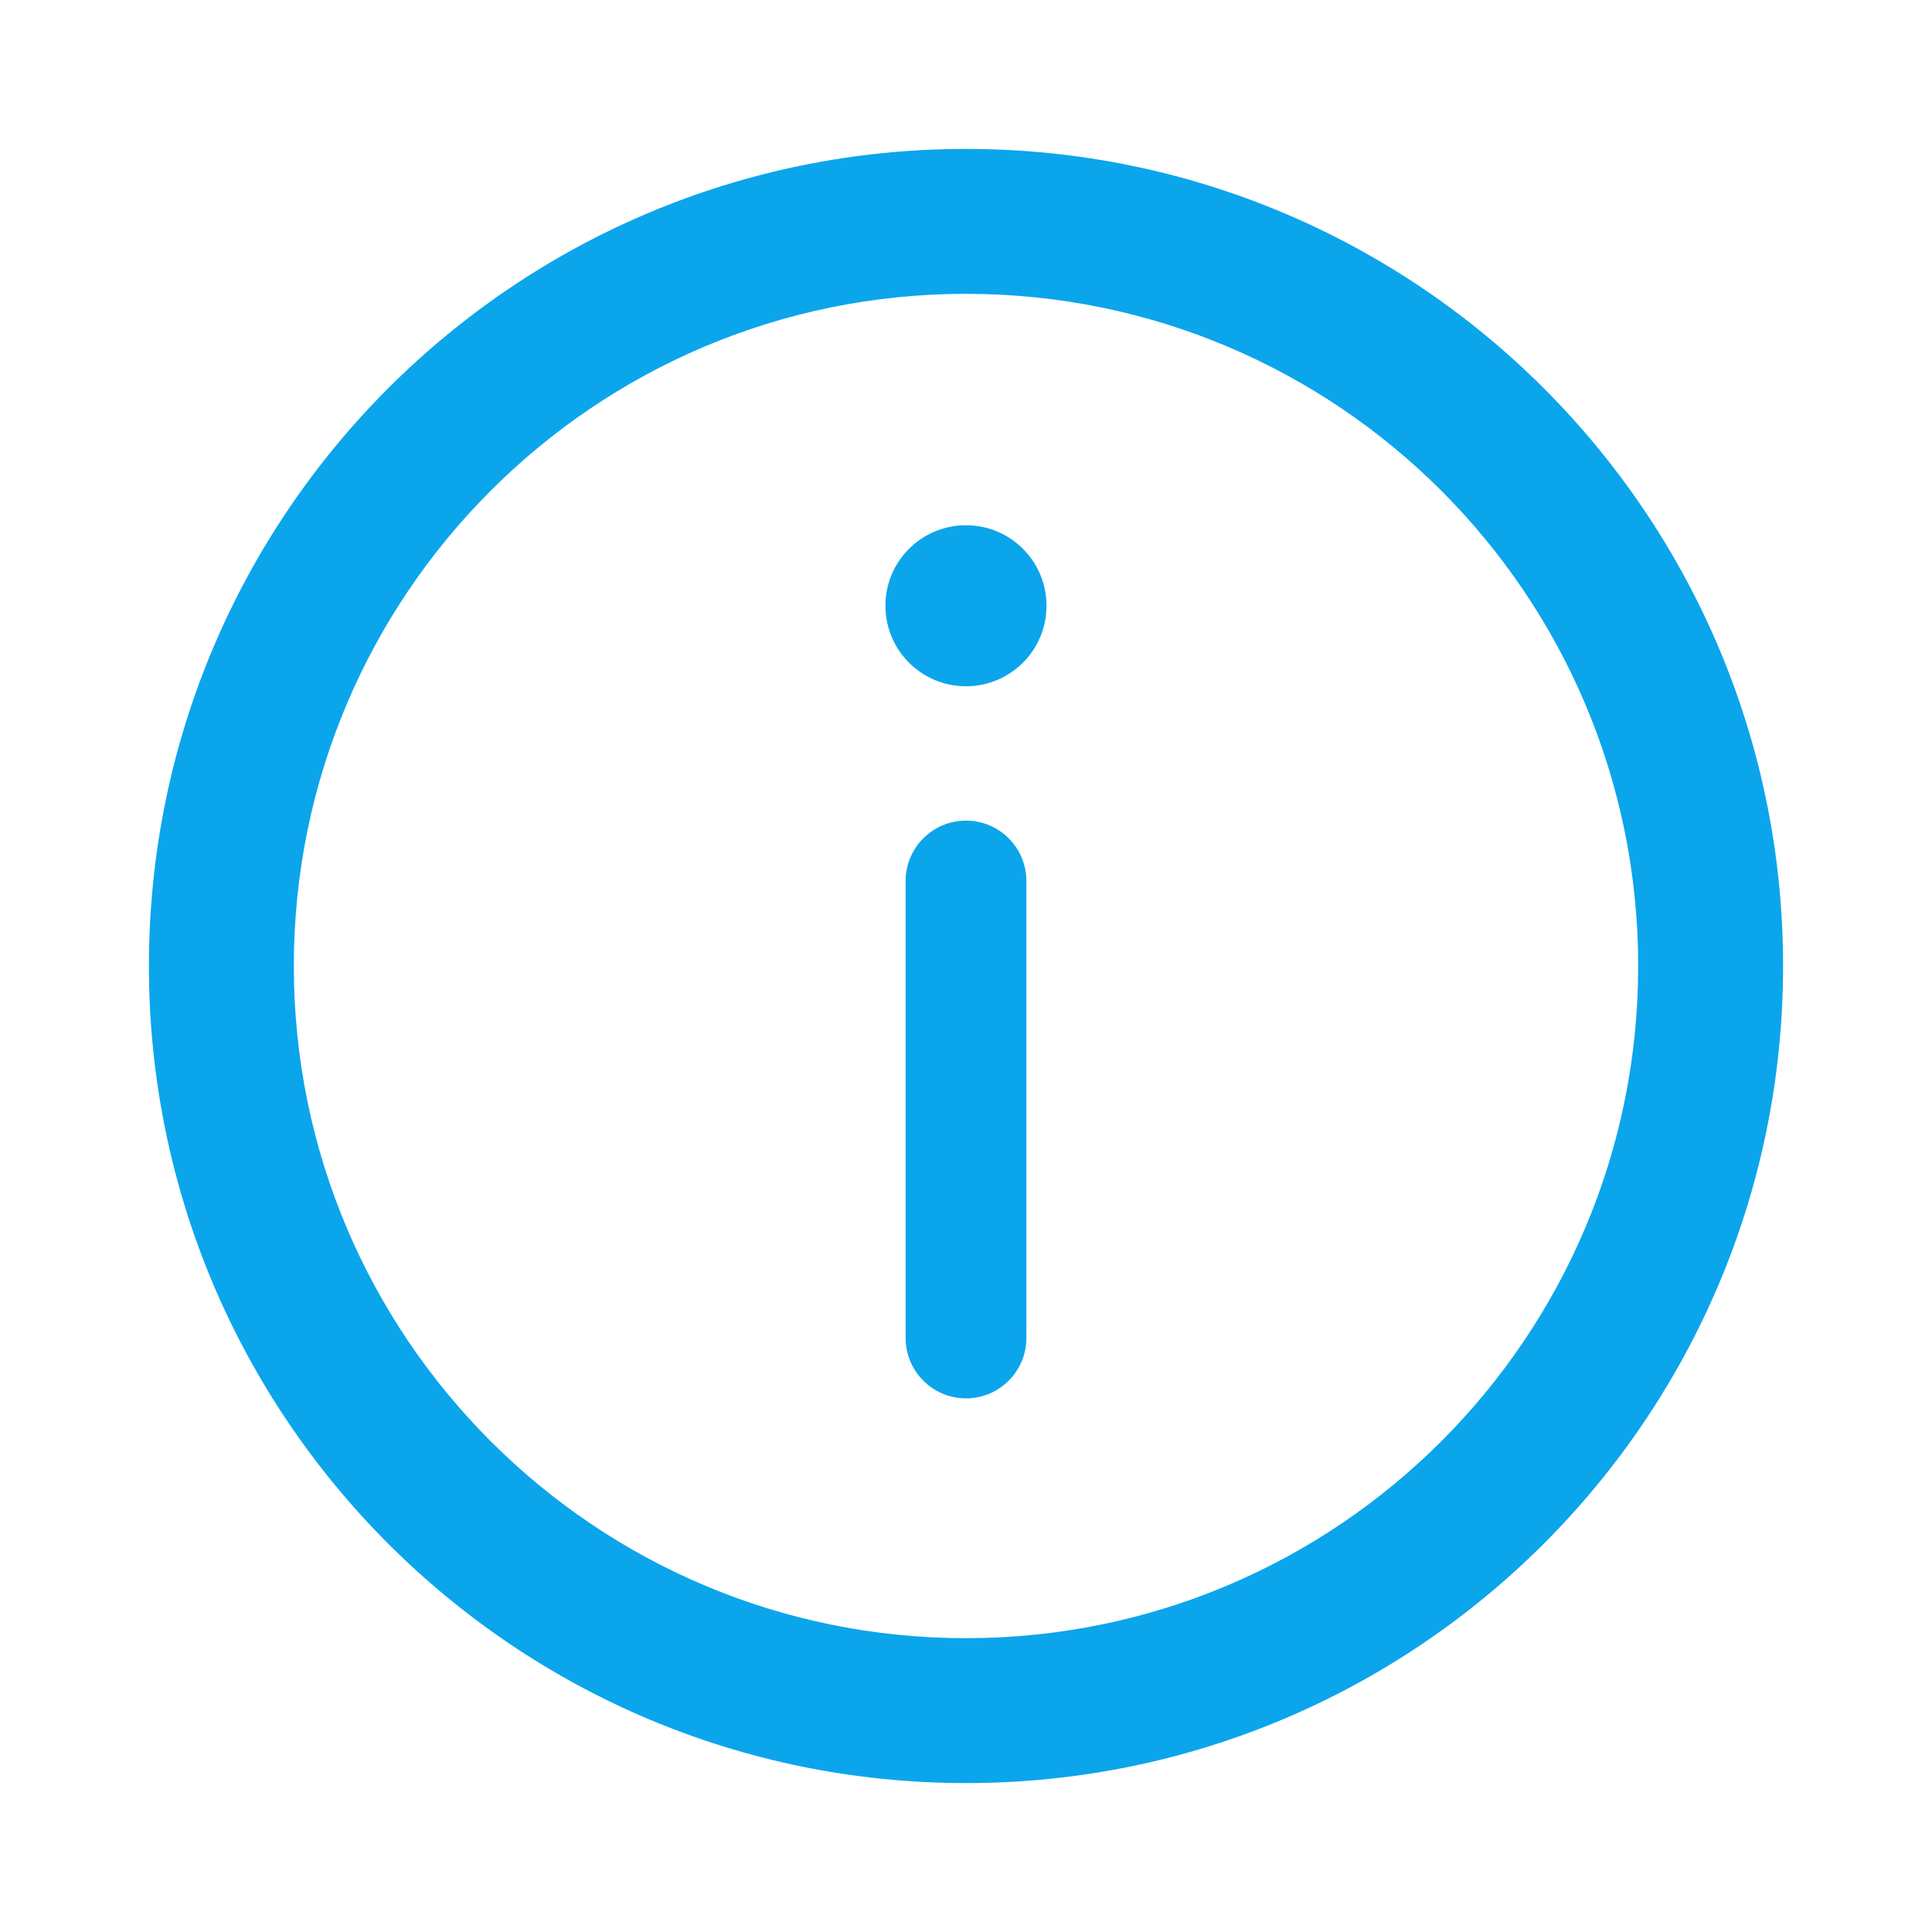
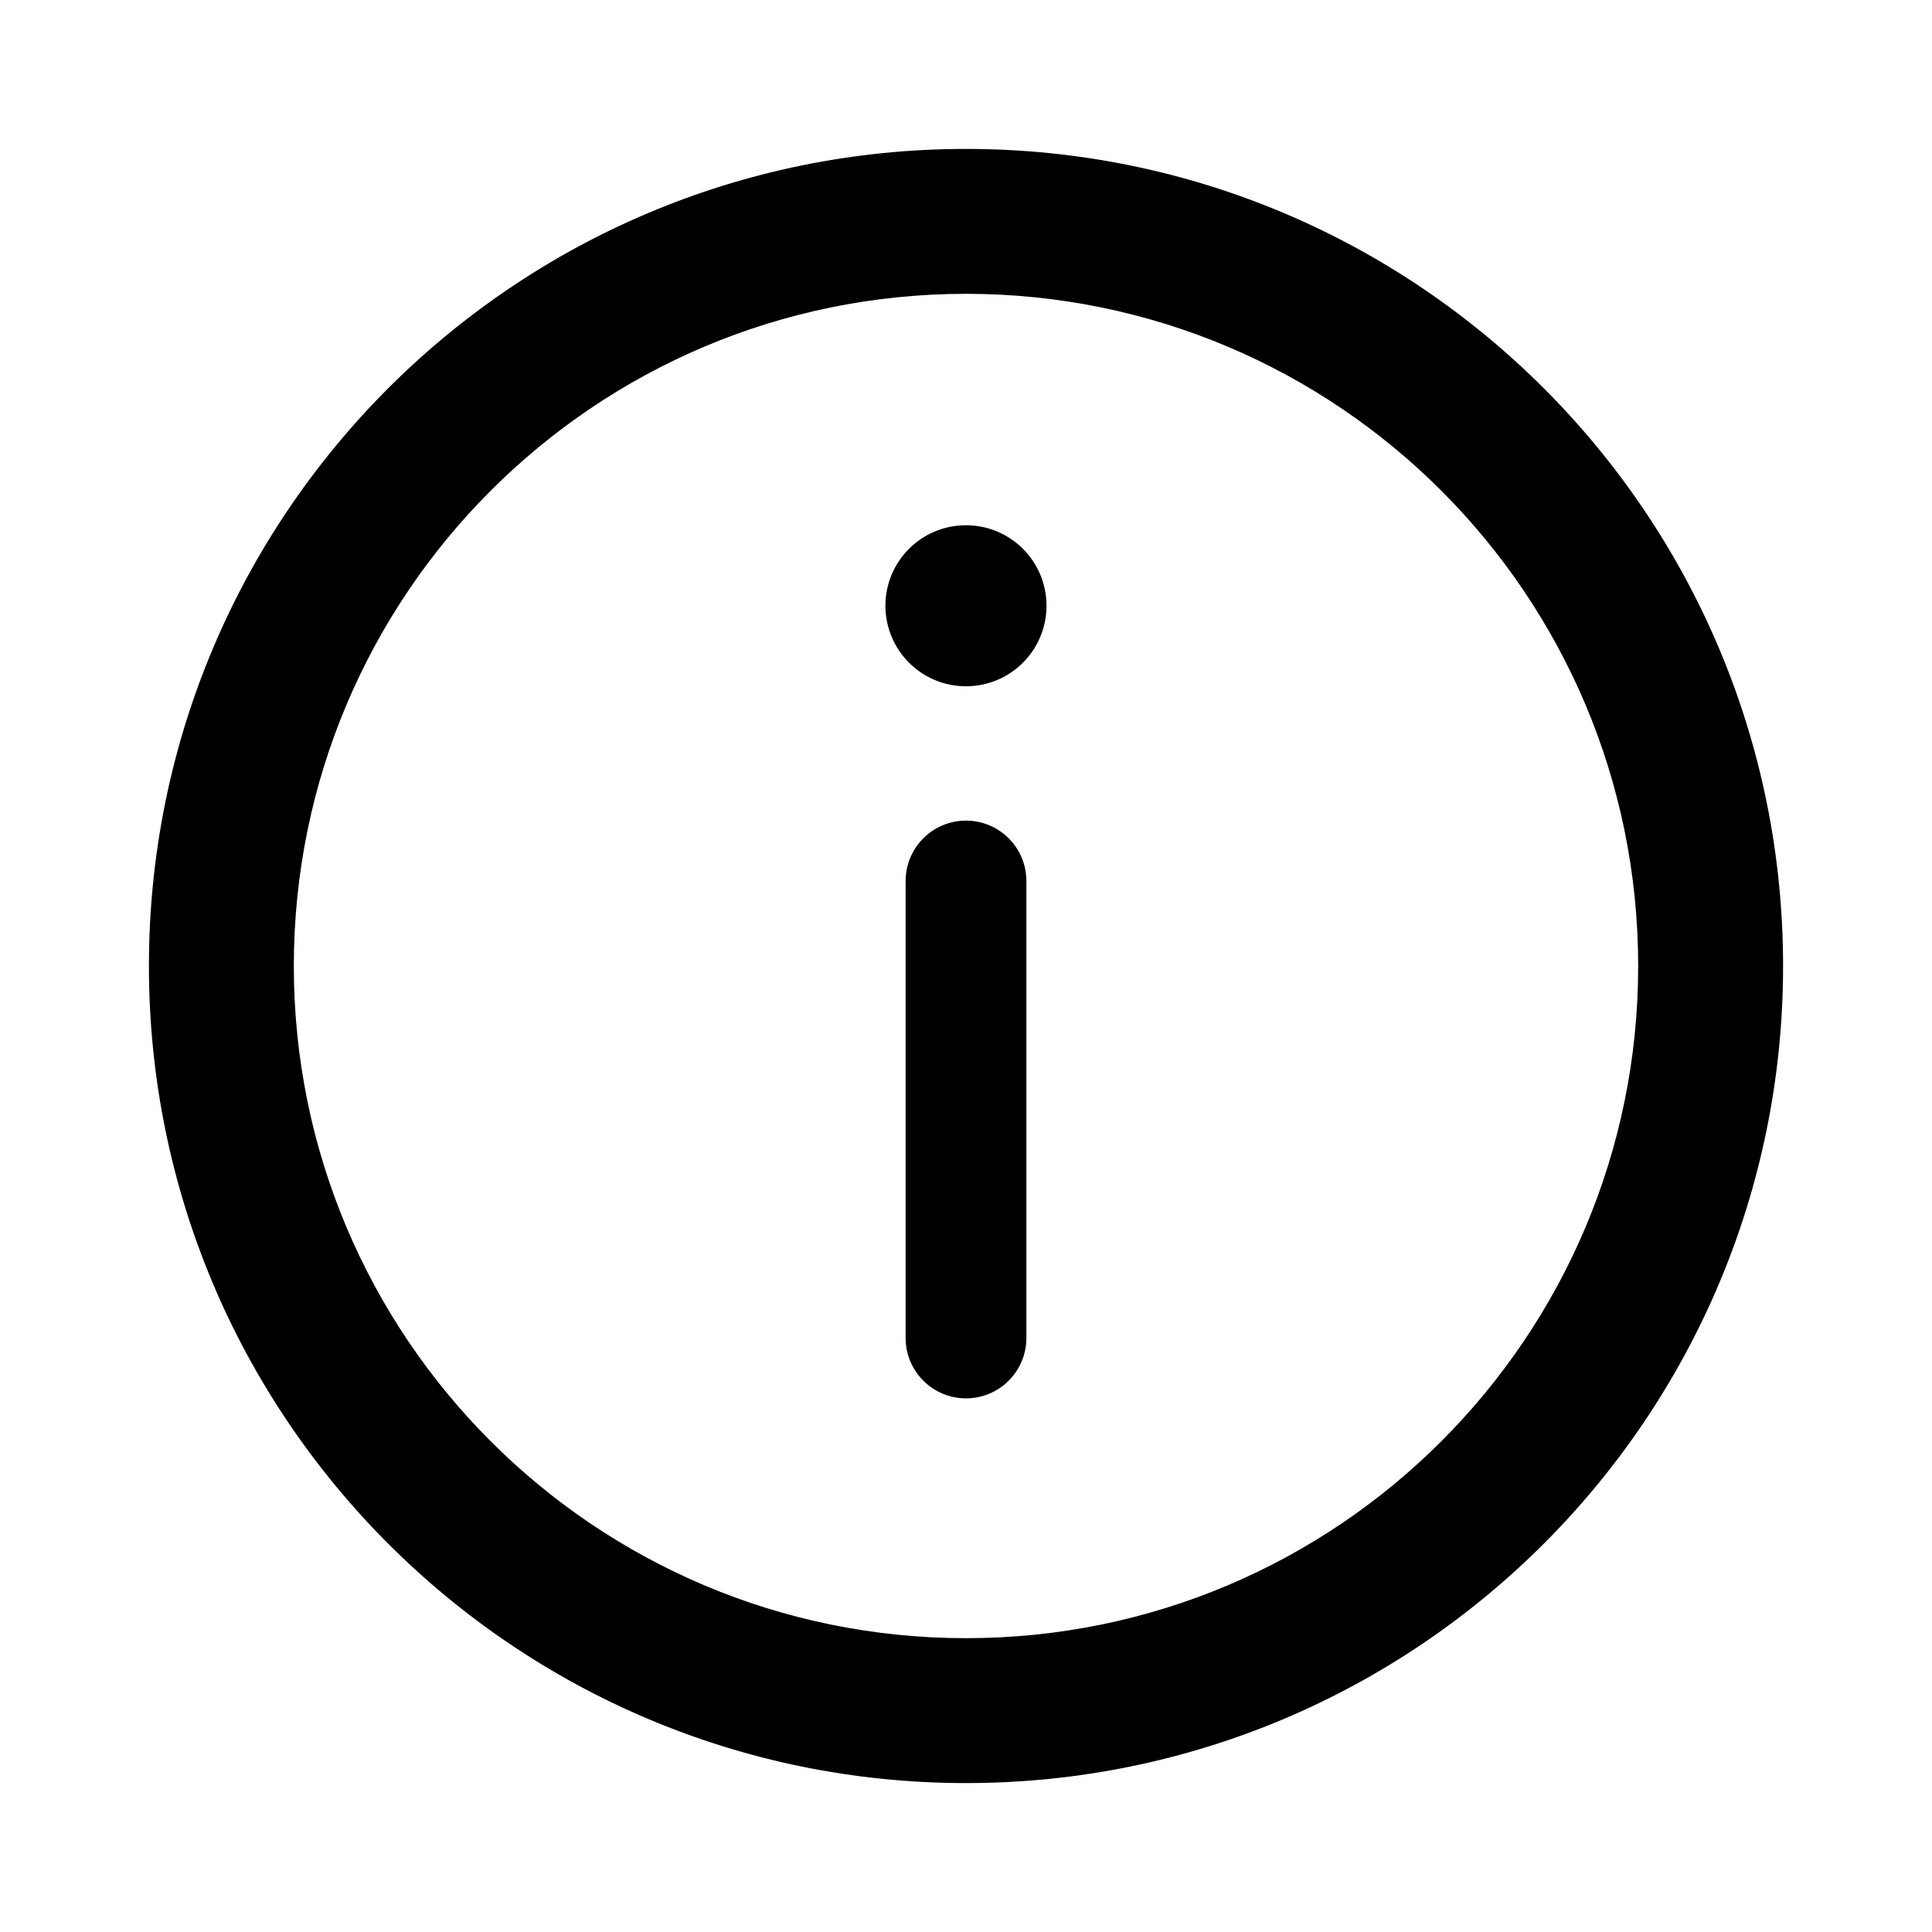
<svg xmlns="http://www.w3.org/2000/svg" className="size-5" width="24" height="24" viewBox="0 0 24 24" fill="none">
-   <path fillRule="evenodd" clipRule="evenodd" d="M3.65 12C3.65 7.388 7.389 3.65 12 3.65C16.612 3.65 20.35 7.388 20.35 12C20.35 16.611 16.612 20.35 12 20.35C7.389 20.35 3.65 16.611 3.65 12ZM12 1.85C6.394 1.85 1.85 6.394 1.85 12C1.85 17.605 6.394 22.15 12 22.15C17.606 22.15 22.15 17.605 22.15 12C22.15 6.394 17.606 1.85 12 1.85ZM10.999 7.525C10.999 8.077 11.447 8.525 11.999 8.525H12C12.553 8.525 13 8.077 13 7.525C13 6.972 12.553 6.525 12 6.525H11.999C11.447 6.525 10.999 6.972 10.999 7.525ZM12 17.371C11.586 17.371 11.25 17.035 11.25 16.621V10.944C11.25 10.53 11.586 10.194 12 10.194C12.414 10.194 12.75 10.53 12.75 10.944V16.621C12.75 17.035 12.414 17.371 12 17.371Z" fill="#0BA5EC" />
+   <path fillRule="evenodd" clipRule="evenodd" d="M3.65 12C3.65 7.388 7.389 3.65 12 3.65C16.612 3.65 20.35 7.388 20.35 12C20.35 16.611 16.612 20.35 12 20.35C7.389 20.35 3.65 16.611 3.65 12ZM12 1.85C6.394 1.85 1.85 6.394 1.85 12C1.85 17.605 6.394 22.15 12 22.15C17.606 22.15 22.15 17.605 22.15 12C22.15 6.394 17.606 1.85 12 1.85ZM10.999 7.525C10.999 8.077 11.447 8.525 11.999 8.525H12C12.553 8.525 13 8.077 13 7.525C13 6.972 12.553 6.525 12 6.525H11.999C11.447 6.525 10.999 6.972 10.999 7.525ZM12 17.371C11.586 17.371 11.25 17.035 11.25 16.621V10.944C11.25 10.53 11.586 10.194 12 10.194C12.414 10.194 12.75 10.53 12.75 10.944V16.621C12.75 17.035 12.414 17.371 12 17.371Z" fill="currentColor" />
</svg>
